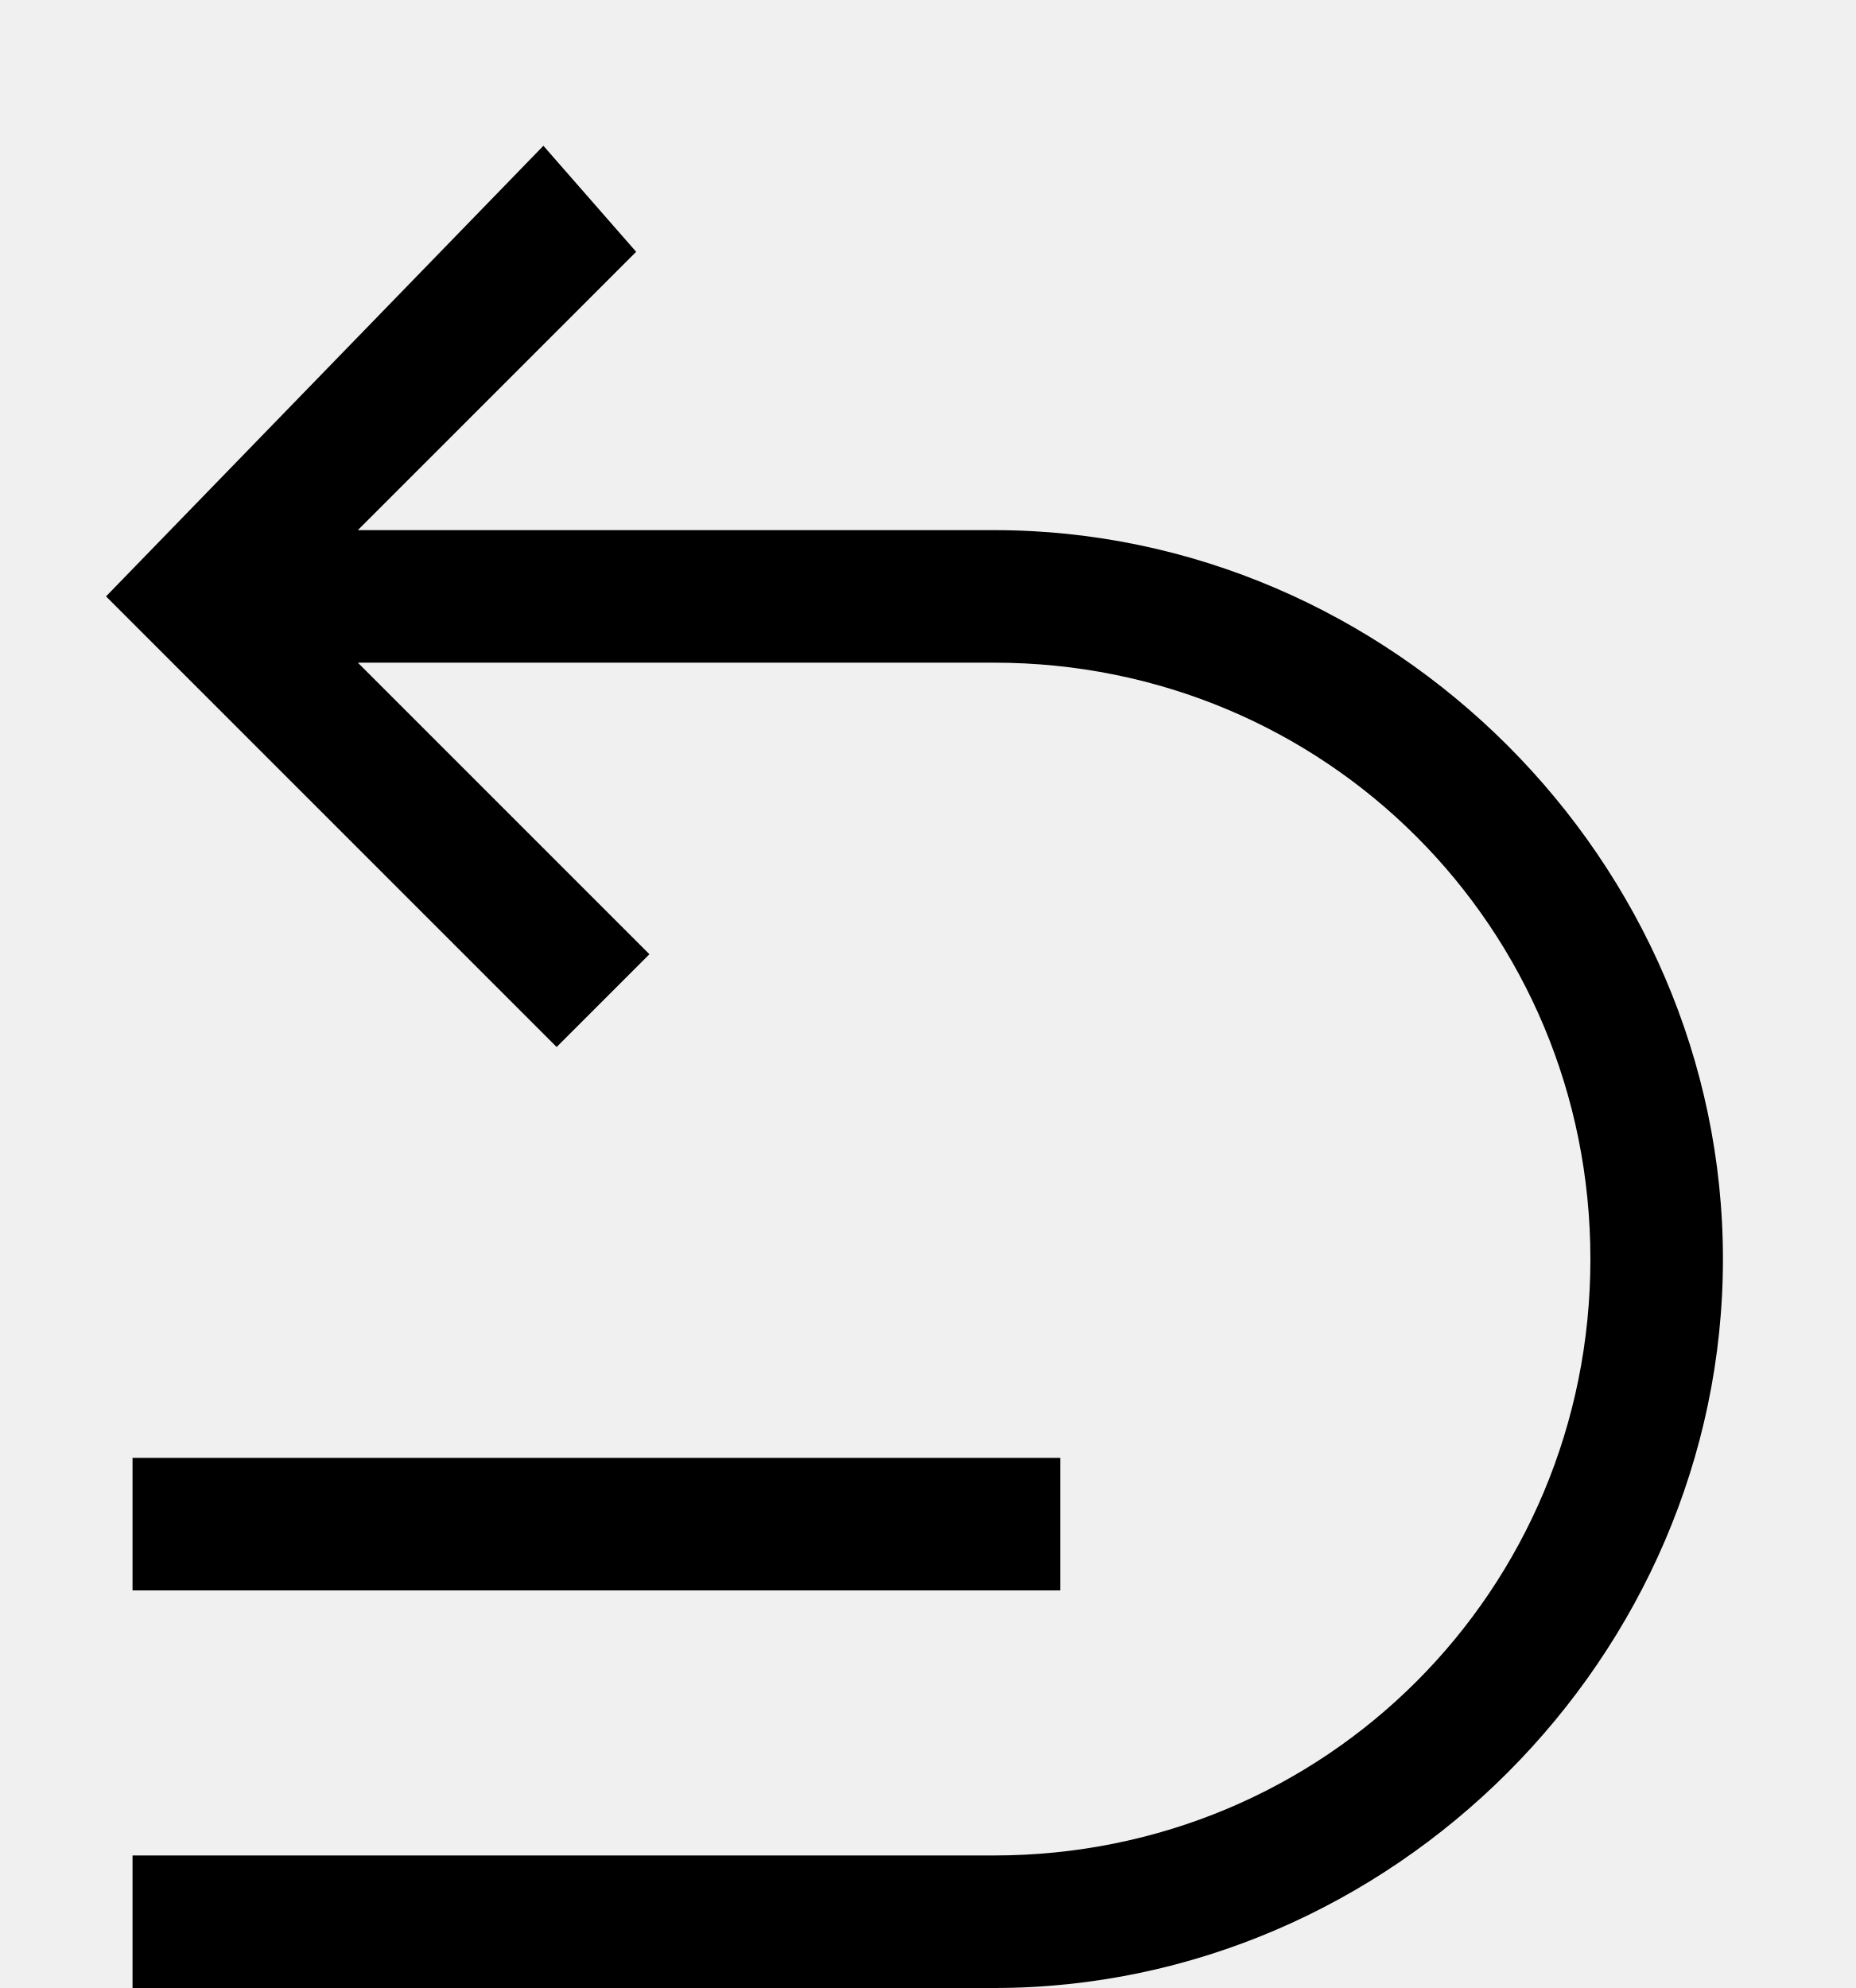
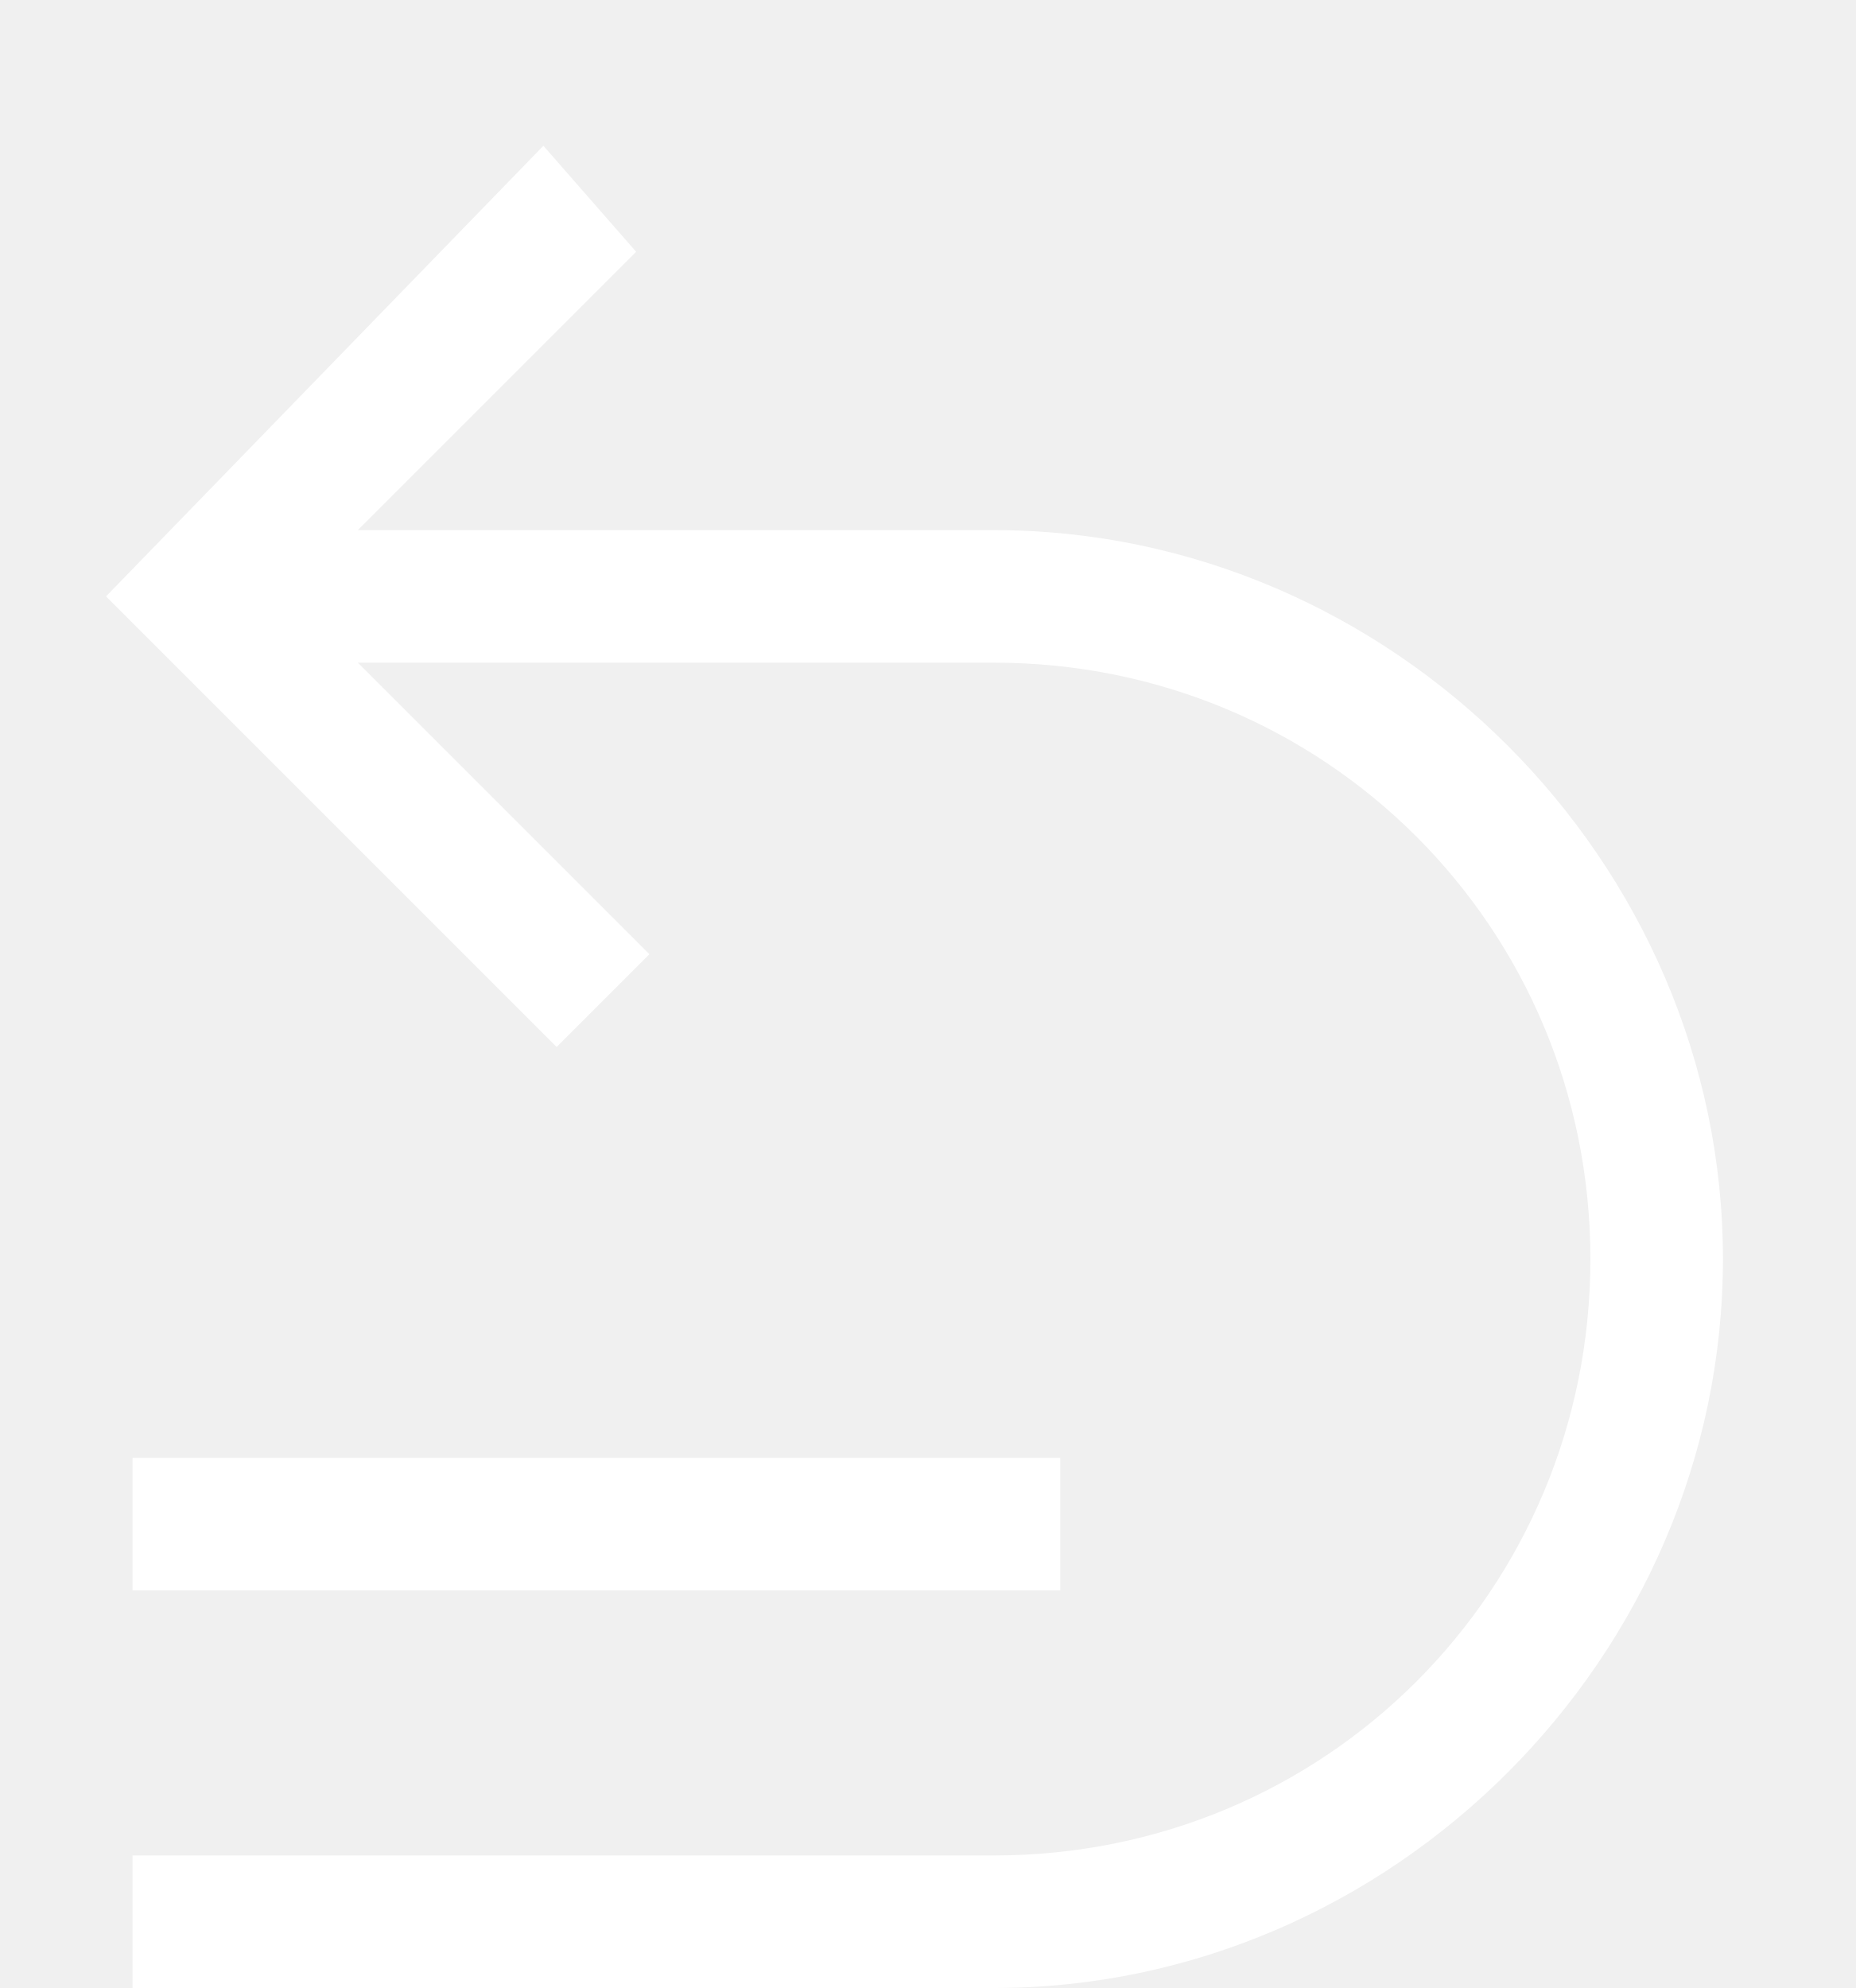
- <svg xmlns="http://www.w3.org/2000/svg" version="1.1" id="Layer_1" x="0px" y="0px" viewBox="0 0 14 15" style="enable-background:new 0 0 14 15;" xml:space="preserve">
+ <svg xmlns="http://www.w3.org/2000/svg" version="1.1" id="Layer_1" x="0px" y="0px" viewBox="0 0 14 15" style="enable-background:new 0 0 14 15; fill: #FFFFFF;" xml:space="preserve">
  <path d="M7.5,4H2.7l2.1-2.1L4.1,1.1L0.8,4.5l3.4,3.4l0.7-0.7L2.7,5h4.8C10,5,12,7,12,9.5S10,14,7.5,14H1v1h6.5c3,0,5.5-2.5,5.5-5.5  C13,6.5,10.5,4,7.5,4z M8,11H1v1h7V11z" />
</svg>
